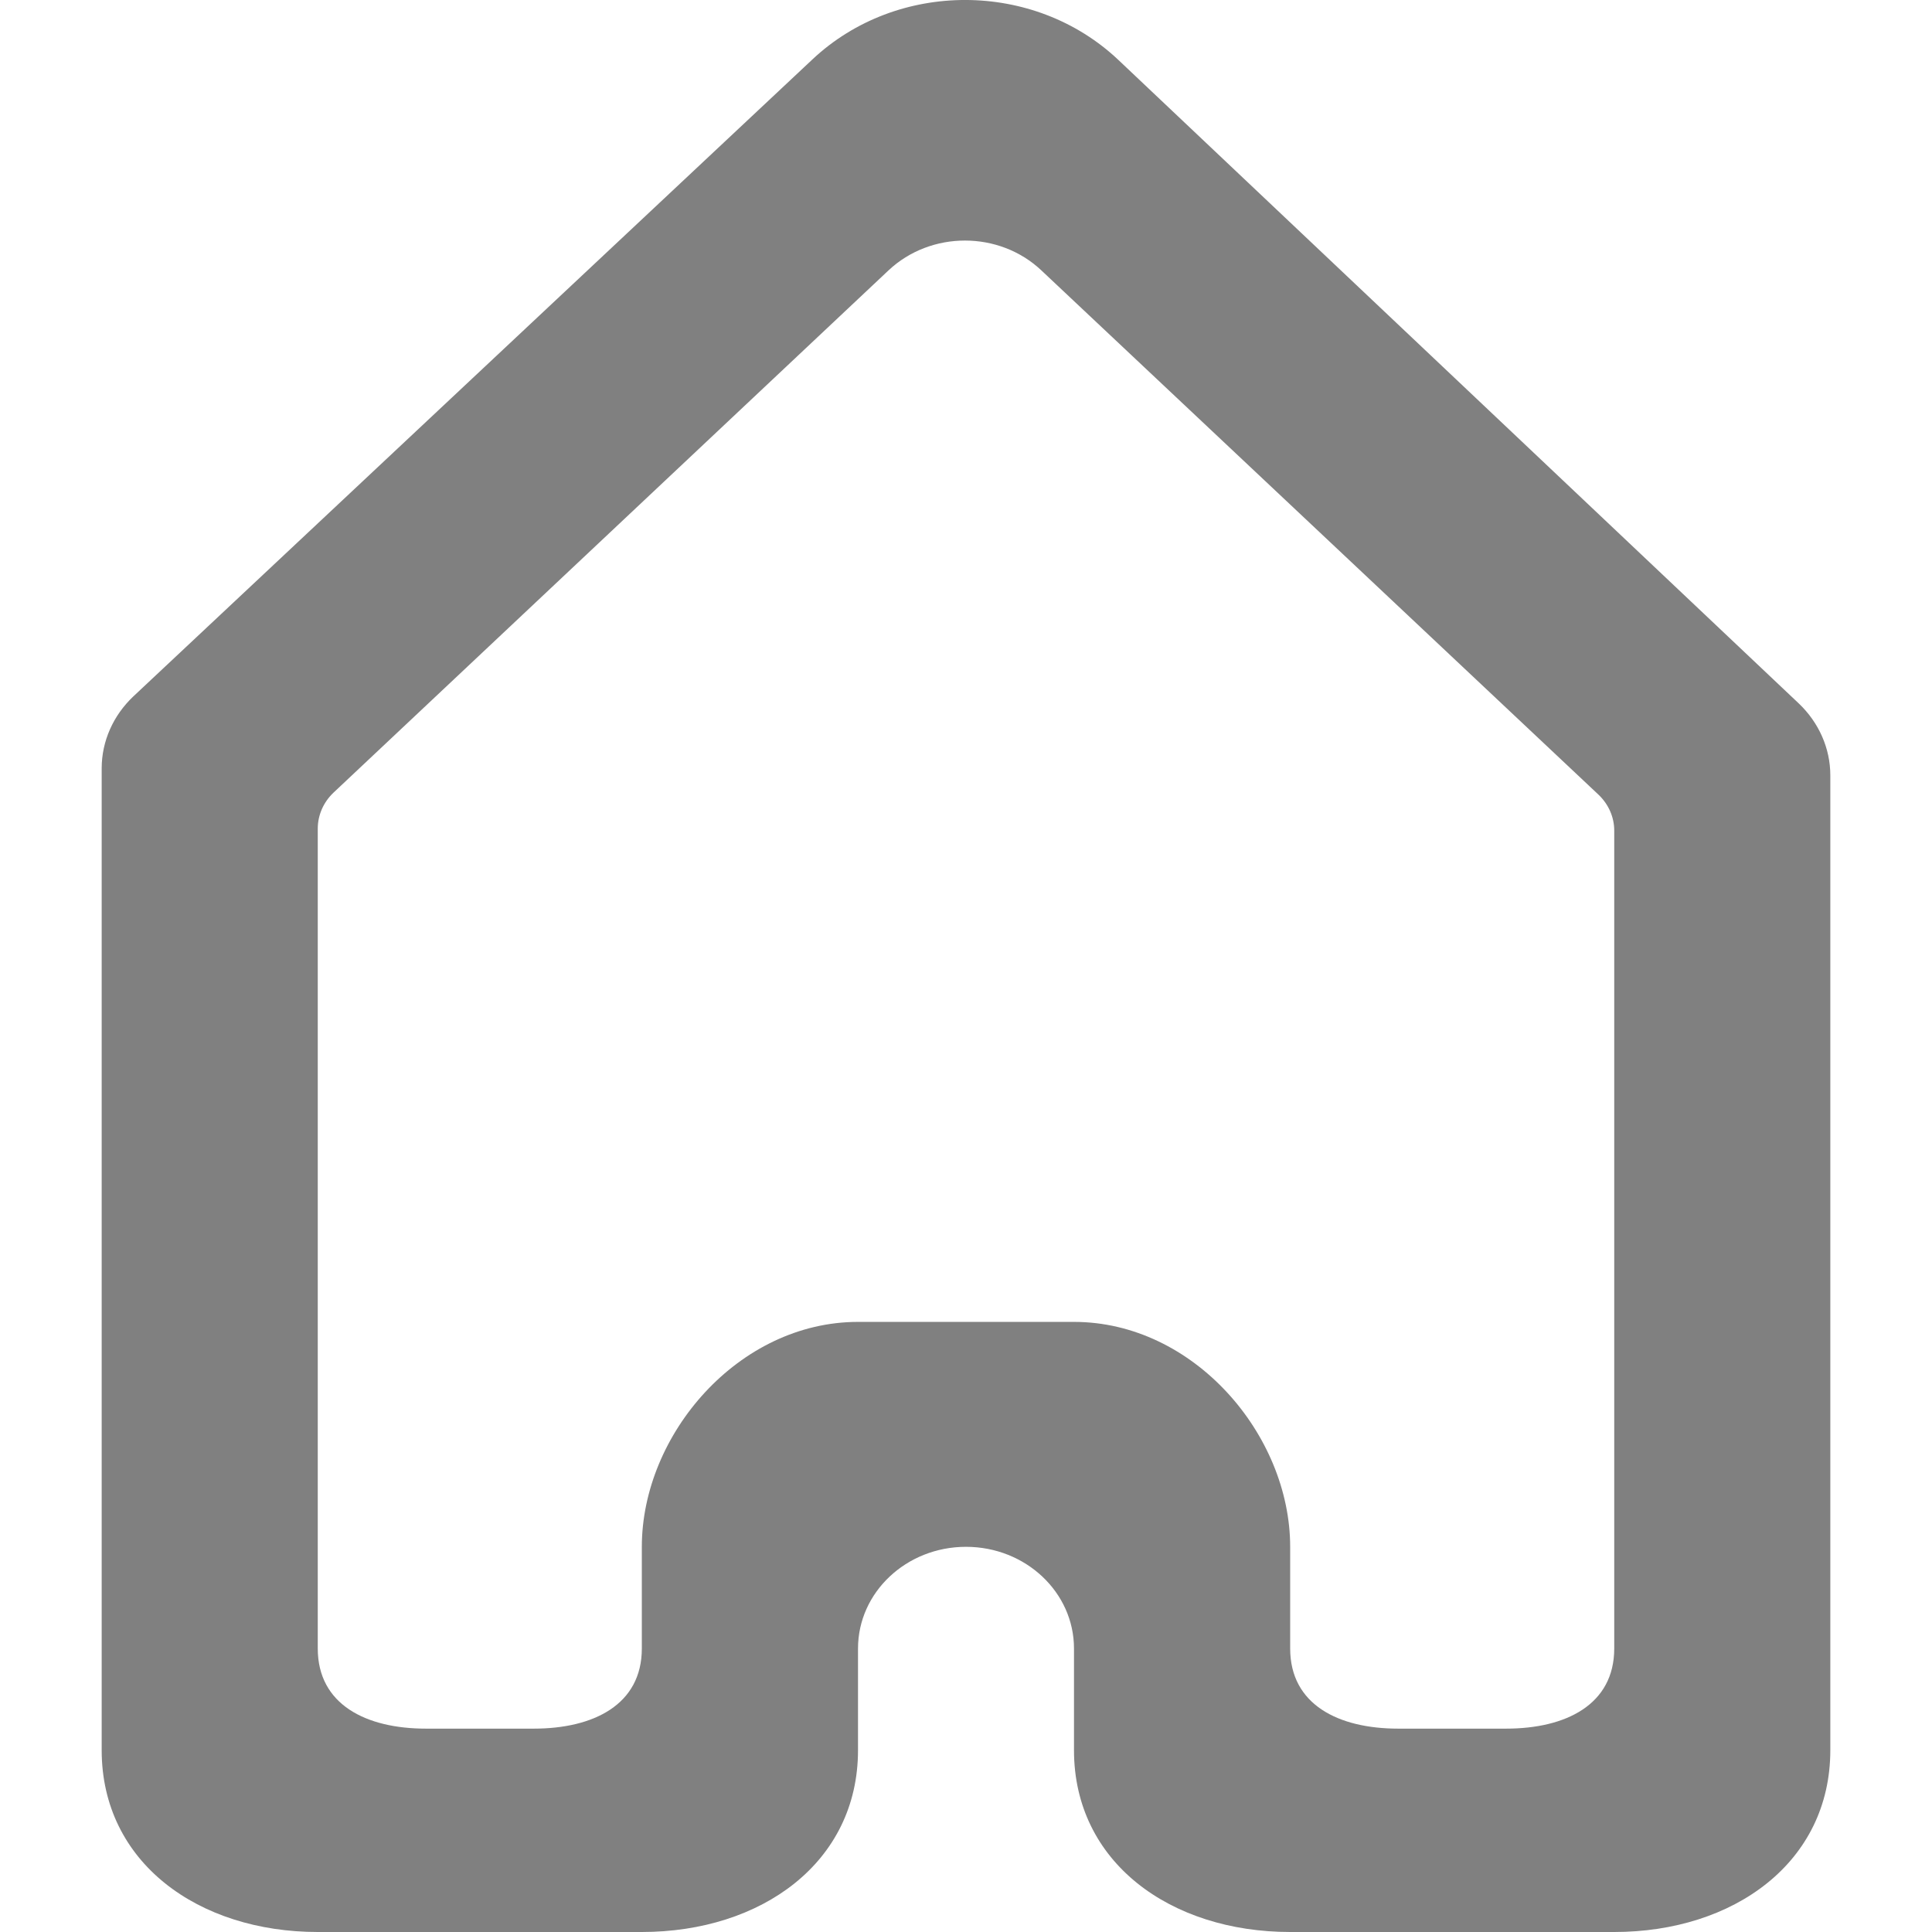
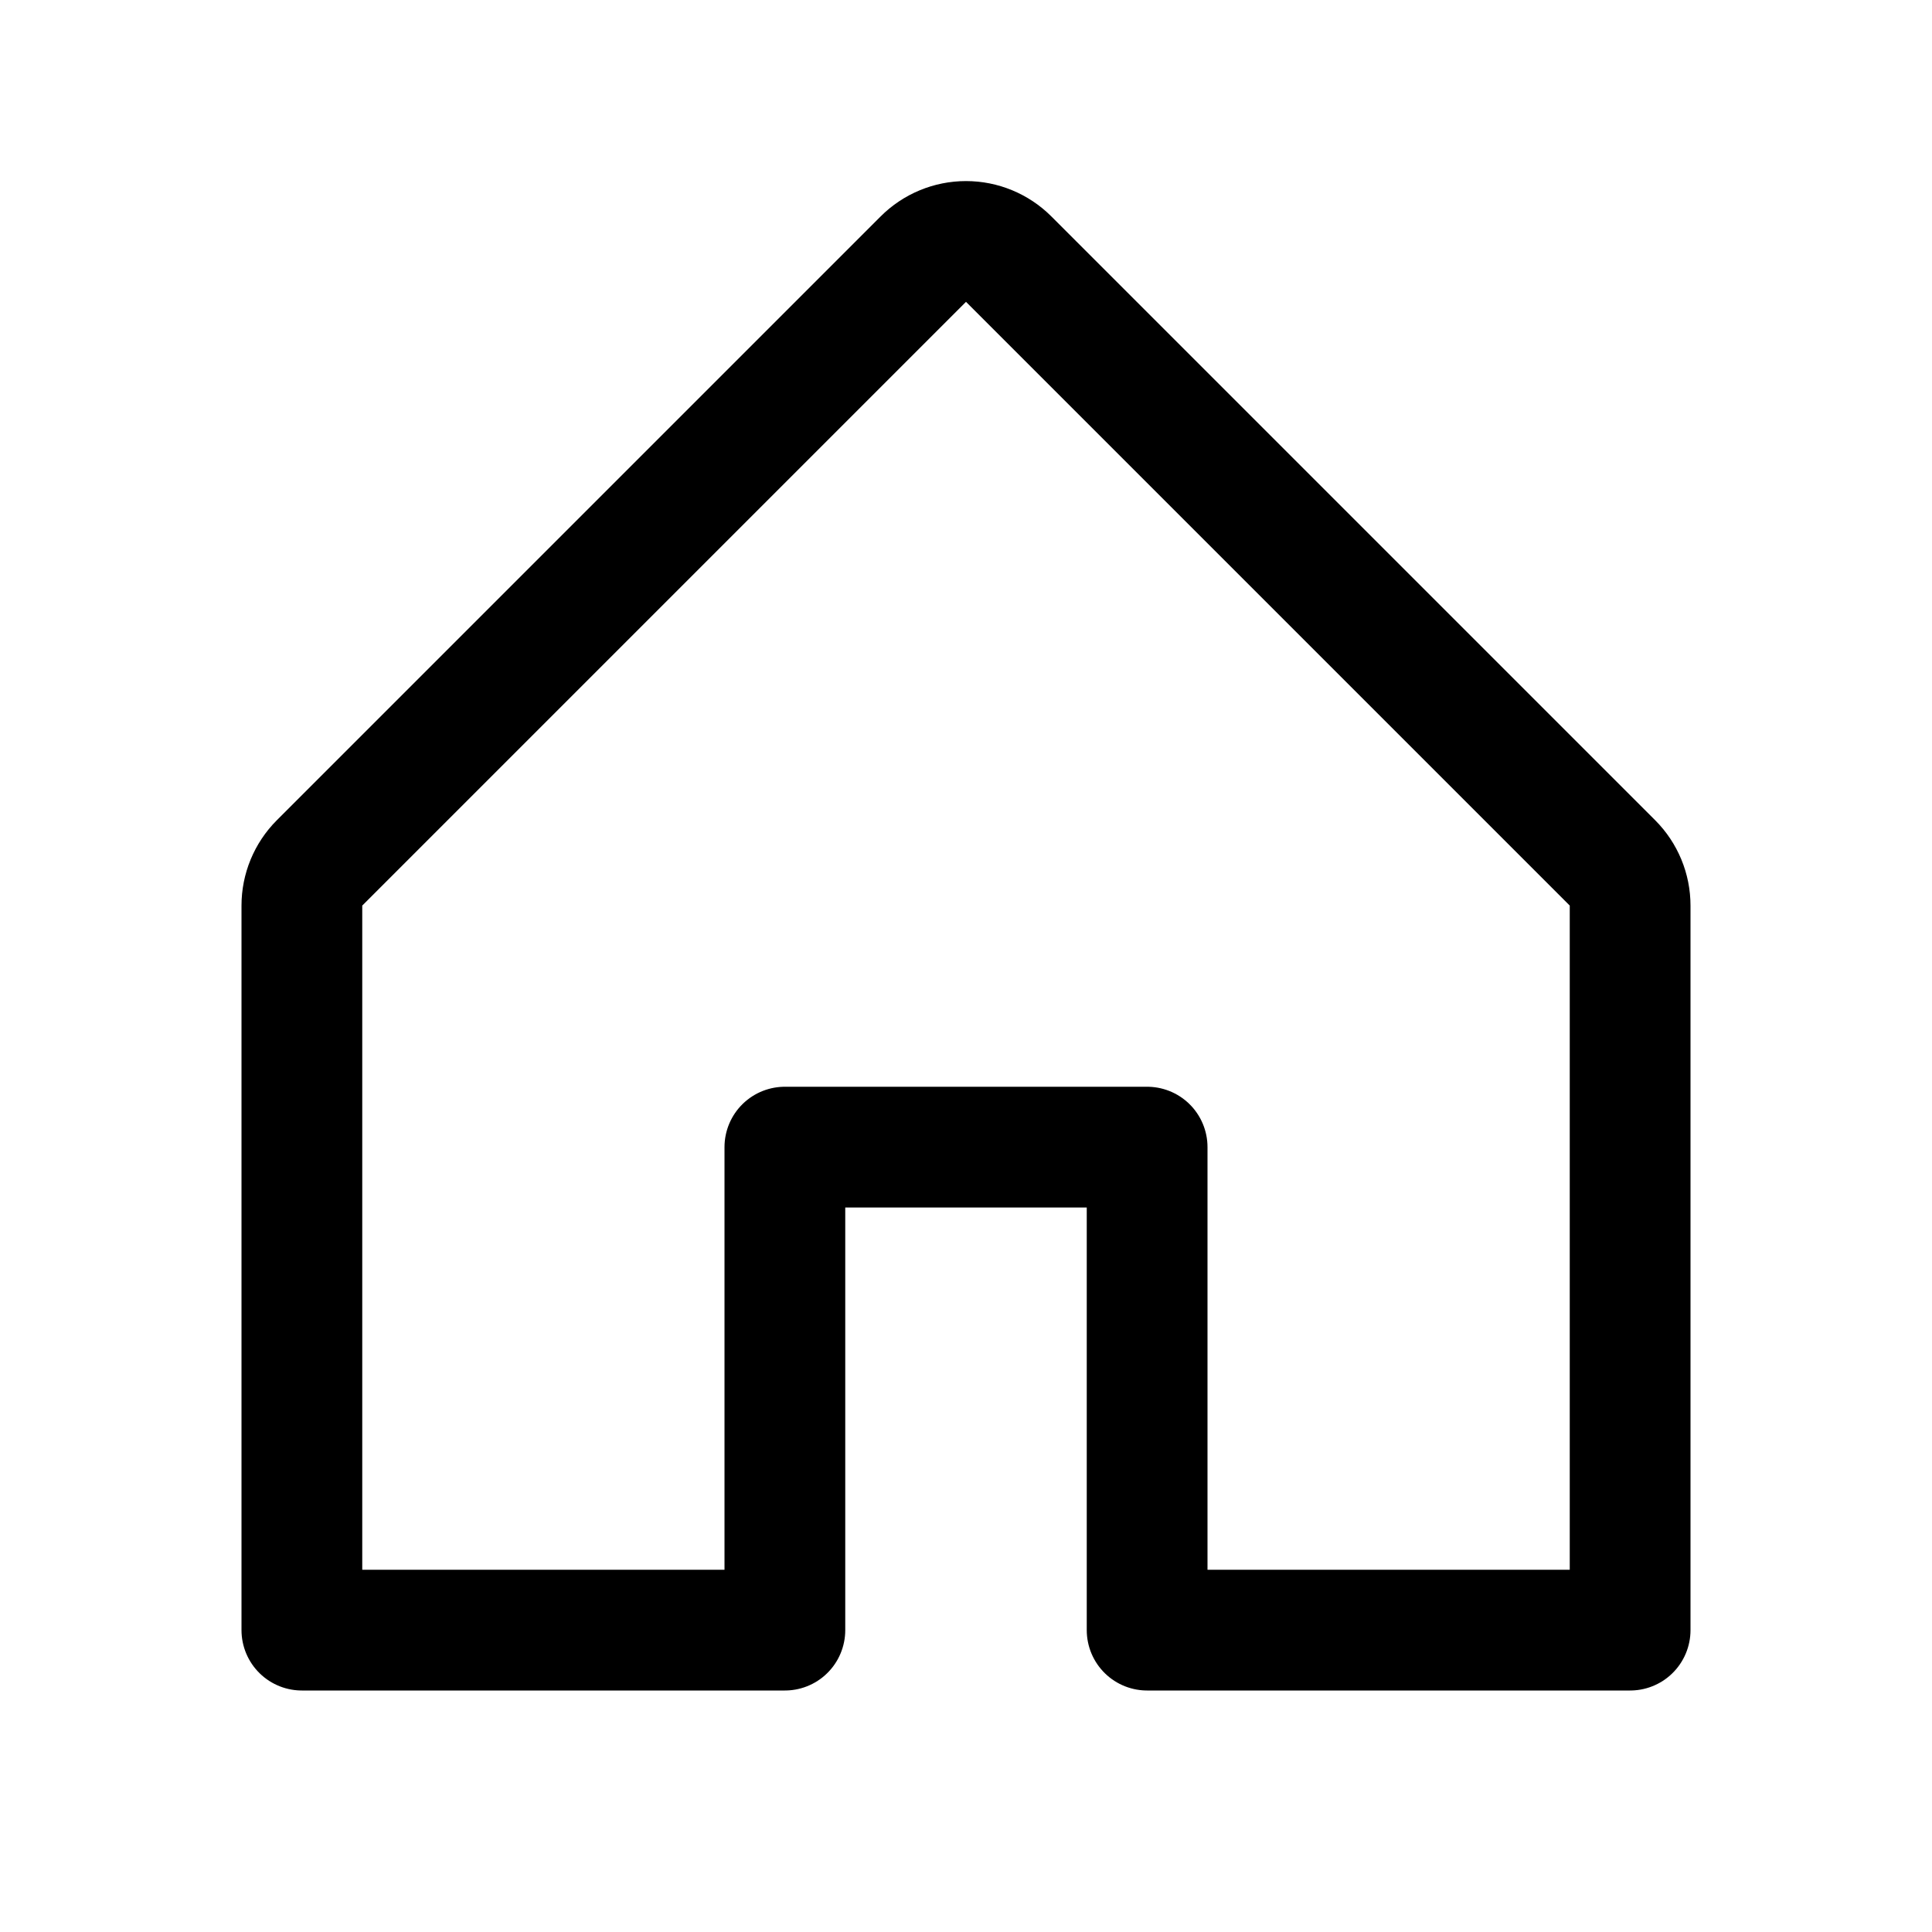
- <svg xmlns="http://www.w3.org/2000/svg" width="23px" height="23px" viewBox="-1 0 19 19" version="1.1">
-   <defs>
- 
- </defs>
-   <g id="Page-1" stroke="none" stroke-width="1" fill="none" fill-rule="evenodd">
-     <g id="Dribbble-Light-Preview" transform="translate(-341, -720)" fill="grey">
-       <g id="icons" transform="translate(56, 160)">
-         <path d="M299.875,576.212 C299.875,576.764 299.399,577 298.812,577 L297.75,577 C297.163,577 296.688,576.764 296.688,576.212 L296.688,575.212 C296.688,574.107 295.737,573 294.562,573 L292.438,573 C291.263,573 290.312,574.107 290.312,575.212 L290.312,576.212 C290.312,576.764 289.837,577 289.25,577 L288.188,577 C287.601,577 287.125,576.764 287.125,576.212 L287.125,568.149 C287.125,568.016 287.181,567.889 287.28,567.795 L292.738,562.659 C293.154,562.268 293.826,562.268 294.241,562.659 L299.72,567.815 C299.819,567.909 299.875,568.036 299.875,568.168 L299.875,576.212 Z M302,567.625 C302,567.36 301.888,567.107 301.691,566.919 L294.998,560.589 C294.169,559.806 292.823,559.803 291.991,560.583 L285.312,566.848 C285.113,567.036 285,567.29 285,567.556 L285,577.212 C285,578.317 285.951,579 287.125,579 L290.312,579 C291.487,579 292.438,578.317 292.438,577.212 L292.438,576.212 C292.438,575.66 292.913,575.212 293.5,575.212 C294.087,575.212 294.562,575.66 294.562,576.212 L294.562,577.212 C294.562,578.317 295.513,579 296.688,579 L299.875,579 C301.049,579 302,578.317 302,577.212 L302,567.625 Z" id="home-[#1393]">
- 
- </path>
-       </g>
-     </g>
-   </g>
+ <svg xmlns="http://www.w3.org/2000/svg" viewBox="0 0 256 256">
+   <rect width="256" height="256" fill="none" />
+   <path d="M104,216V152h48v64h64V120a8,8,0,0,0-2.34-5.66l-80-80a8,8,0,0,0-11.32,0l-80,80A8,8,0,0,0,40,120v96Z" fill="none" stroke="currentColor" stroke-linecap="round" stroke-linejoin="round" stroke-width="16" />
</svg>
